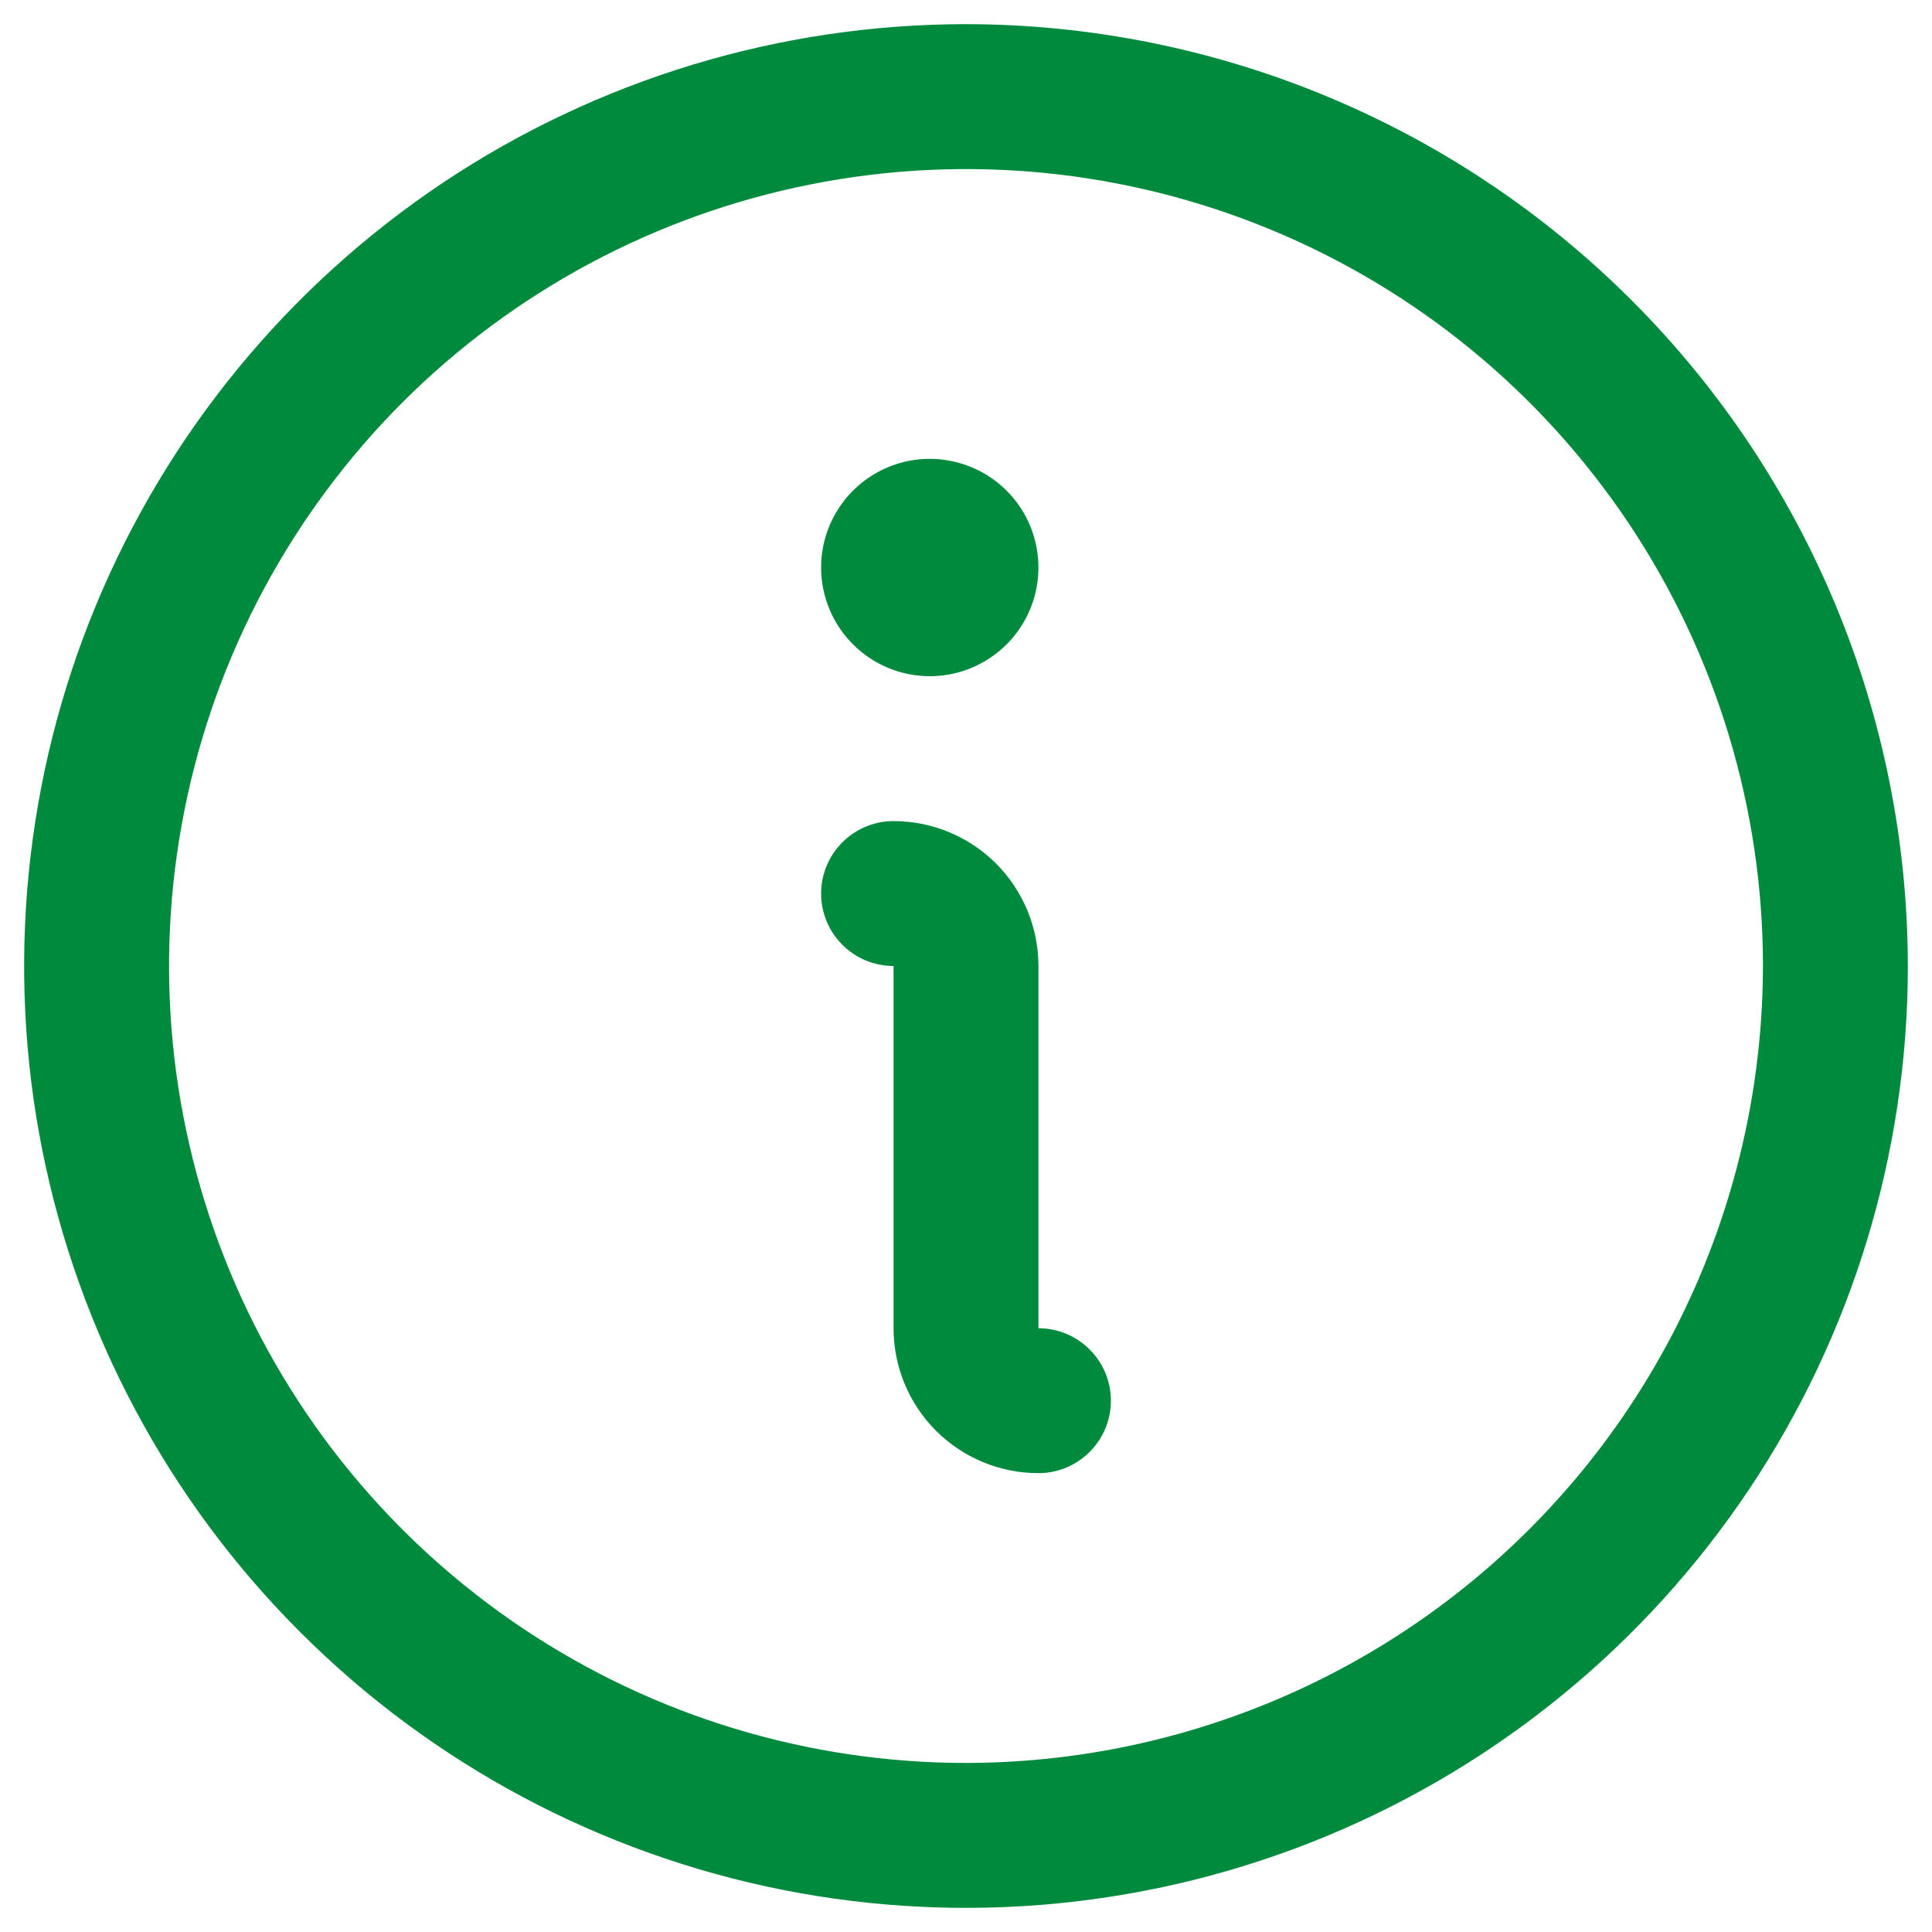
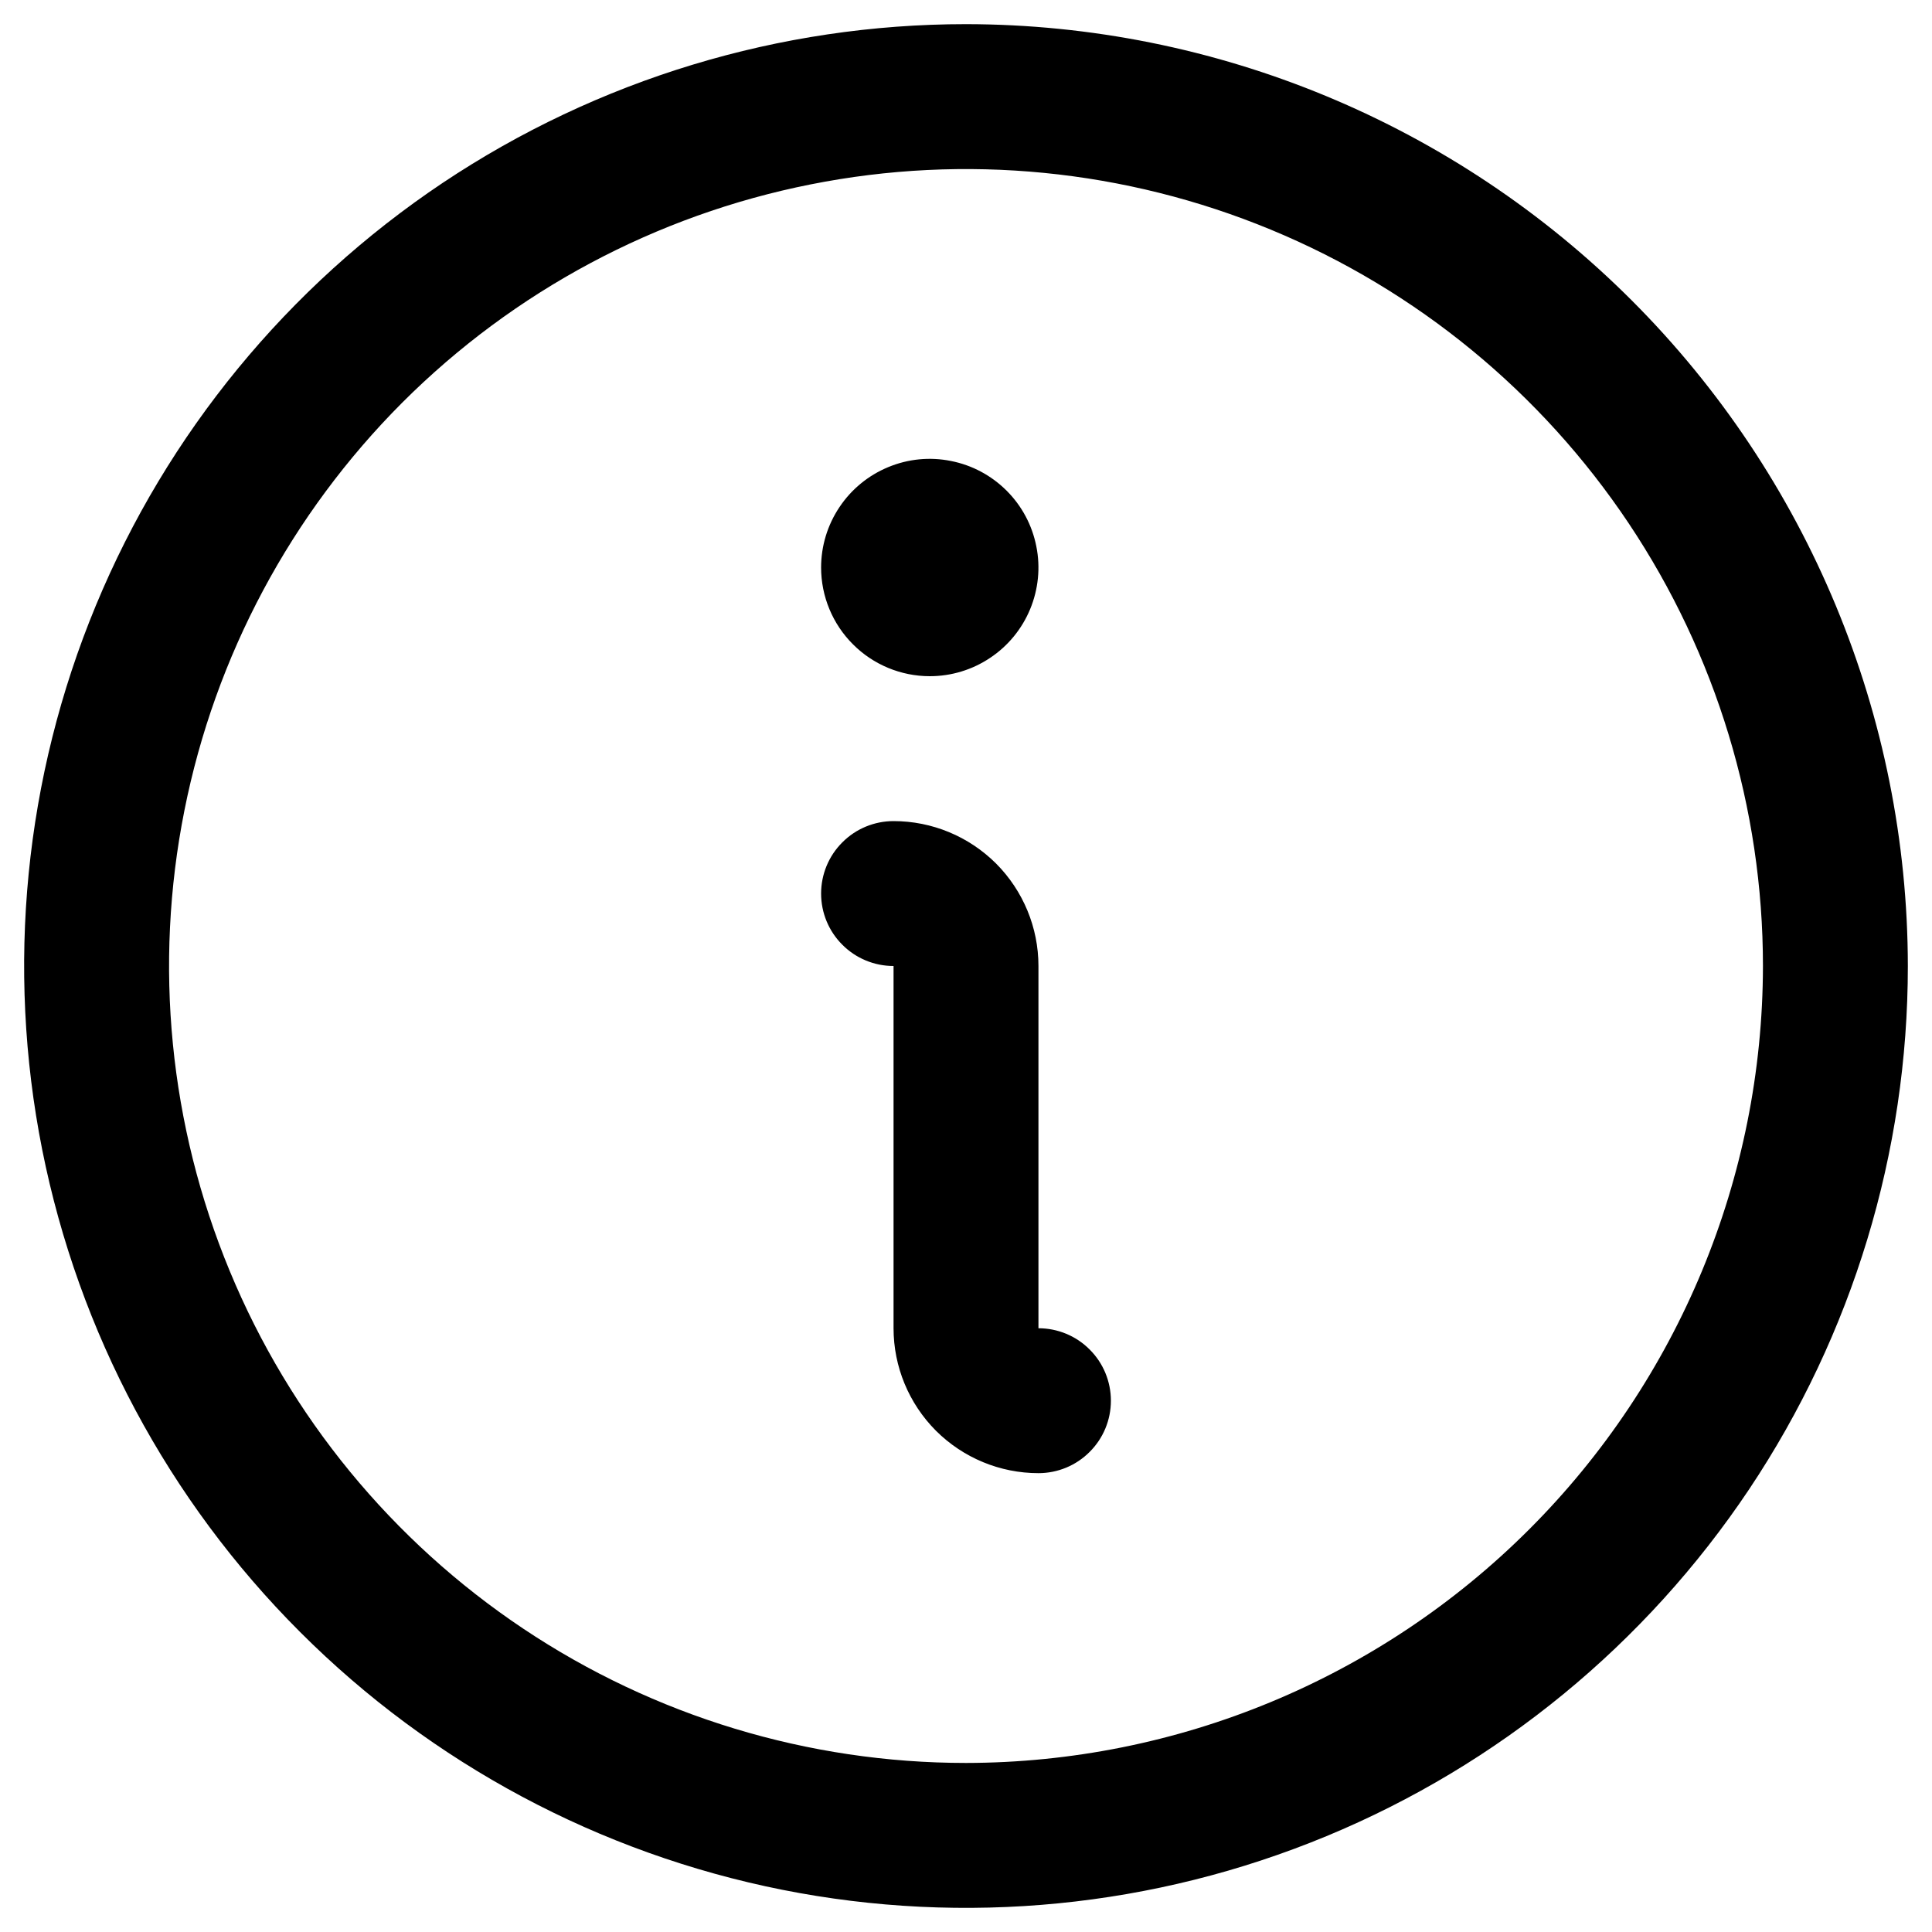
- <svg xmlns="http://www.w3.org/2000/svg" width="20" height="20" viewBox="0 0 20 20" fill="none">
-   <path d="M10 0.25C8.072 0.25 6.187 0.822 4.583 1.893C2.98 2.965 1.73 4.487 0.992 6.269C0.254 8.05 0.061 10.011 0.437 11.902C0.814 13.793 1.742 15.531 3.106 16.894C4.469 18.258 6.207 19.186 8.098 19.563C9.989 19.939 11.95 19.746 13.731 19.008C15.513 18.27 17.035 17.02 18.107 15.417C19.178 13.813 19.75 11.928 19.75 10C19.747 7.415 18.719 4.937 16.891 3.109C15.063 1.281 12.585 0.253 10 0.25ZM10 18.25C8.368 18.25 6.773 17.766 5.417 16.86C4.06 15.953 3.002 14.665 2.378 13.157C1.754 11.65 1.59 9.991 1.909 8.39C2.227 6.79 3.013 5.32 4.166 4.166C5.32 3.013 6.79 2.227 8.391 1.909C9.991 1.59 11.65 1.754 13.157 2.378C14.665 3.002 15.953 4.06 16.86 5.417C17.766 6.773 18.25 8.368 18.25 10C18.247 12.187 17.378 14.284 15.831 15.831C14.284 17.378 12.187 18.247 10 18.25ZM11.5 14.5C11.5 14.699 11.421 14.89 11.28 15.03C11.14 15.171 10.949 15.25 10.75 15.25C10.352 15.25 9.971 15.092 9.689 14.811C9.408 14.529 9.25 14.148 9.25 13.75V10C9.051 10 8.86 9.921 8.72 9.78C8.579 9.64 8.5 9.449 8.5 9.25C8.5 9.051 8.579 8.86 8.72 8.72C8.86 8.579 9.051 8.5 9.25 8.5C9.648 8.5 10.029 8.658 10.311 8.939C10.592 9.221 10.75 9.602 10.75 10V13.75C10.949 13.75 11.14 13.829 11.28 13.97C11.421 14.11 11.5 14.301 11.5 14.5ZM8.5 5.875C8.5 5.652 8.566 5.435 8.69 5.25C8.813 5.065 8.989 4.921 9.194 4.836C9.4 4.75 9.626 4.728 9.844 4.772C10.063 4.815 10.263 4.922 10.421 5.08C10.578 5.237 10.685 5.437 10.728 5.656C10.772 5.874 10.749 6.1 10.664 6.306C10.579 6.511 10.435 6.687 10.25 6.81C10.065 6.934 9.848 7 9.625 7C9.327 7 9.04 6.881 8.83 6.67C8.619 6.46 8.5 6.173 8.5 5.875Z" fill="#008A3D" />
+ <svg xmlns="http://www.w3.org/2000/svg" width="20" height="20" viewBox="0 0 20 20" fill="currentColor">
+   <path d="M10 0.25C8.072 0.25 6.187 0.822 4.583 1.893C2.98 2.965 1.73 4.487 0.992 6.269C0.254 8.05 0.061 10.011 0.437 11.902C0.814 13.793 1.742 15.531 3.106 16.894C4.469 18.258 6.207 19.186 8.098 19.563C9.989 19.939 11.95 19.746 13.731 19.008C15.513 18.27 17.035 17.02 18.107 15.417C19.178 13.813 19.75 11.928 19.75 10C19.747 7.415 18.719 4.937 16.891 3.109C15.063 1.281 12.585 0.253 10 0.25ZM10 18.25C8.368 18.25 6.773 17.766 5.417 16.86C4.06 15.953 3.002 14.665 2.378 13.157C1.754 11.65 1.59 9.991 1.909 8.39C2.227 6.79 3.013 5.32 4.166 4.166C5.32 3.013 6.79 2.227 8.391 1.909C9.991 1.59 11.65 1.754 13.157 2.378C14.665 3.002 15.953 4.06 16.86 5.417C17.766 6.773 18.25 8.368 18.25 10C18.247 12.187 17.378 14.284 15.831 15.831C14.284 17.378 12.187 18.247 10 18.25ZM11.5 14.5C11.5 14.699 11.421 14.89 11.28 15.03C11.14 15.171 10.949 15.25 10.75 15.25C10.352 15.25 9.971 15.092 9.689 14.811C9.408 14.529 9.25 14.148 9.25 13.75V10C9.051 10 8.86 9.921 8.72 9.78C8.579 9.64 8.5 9.449 8.5 9.25C8.5 9.051 8.579 8.86 8.72 8.72C8.86 8.579 9.051 8.5 9.25 8.5C9.648 8.5 10.029 8.658 10.311 8.939C10.592 9.221 10.75 9.602 10.75 10V13.75C10.949 13.75 11.14 13.829 11.28 13.97C11.421 14.11 11.5 14.301 11.5 14.5ZM8.5 5.875C8.5 5.652 8.566 5.435 8.69 5.25C8.813 5.065 8.989 4.921 9.194 4.836C9.4 4.75 9.626 4.728 9.844 4.772C10.063 4.815 10.263 4.922 10.421 5.08C10.578 5.237 10.685 5.437 10.728 5.656C10.772 5.874 10.749 6.1 10.664 6.306C10.579 6.511 10.435 6.687 10.25 6.81C10.065 6.934 9.848 7 9.625 7C9.327 7 9.04 6.881 8.83 6.67C8.619 6.46 8.5 6.173 8.5 5.875Z" fill="currentColor" />
</svg>
